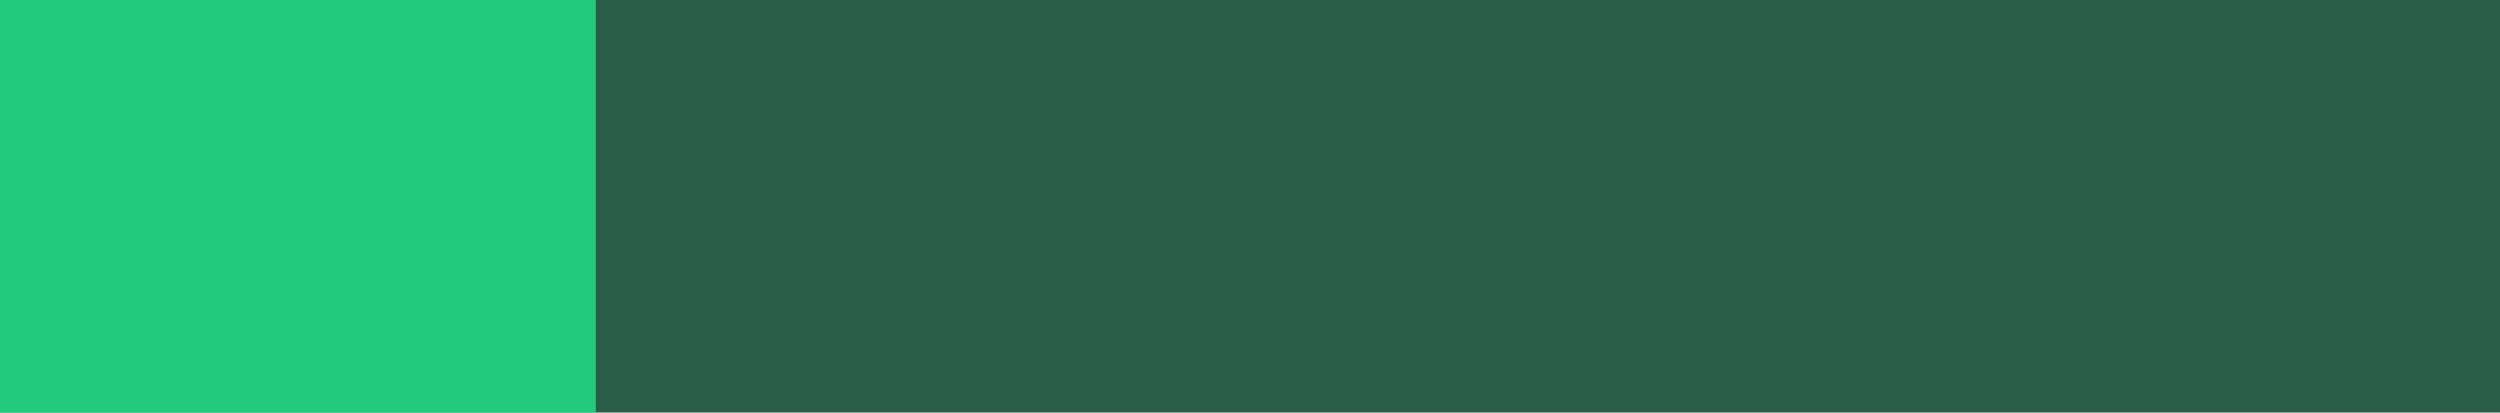
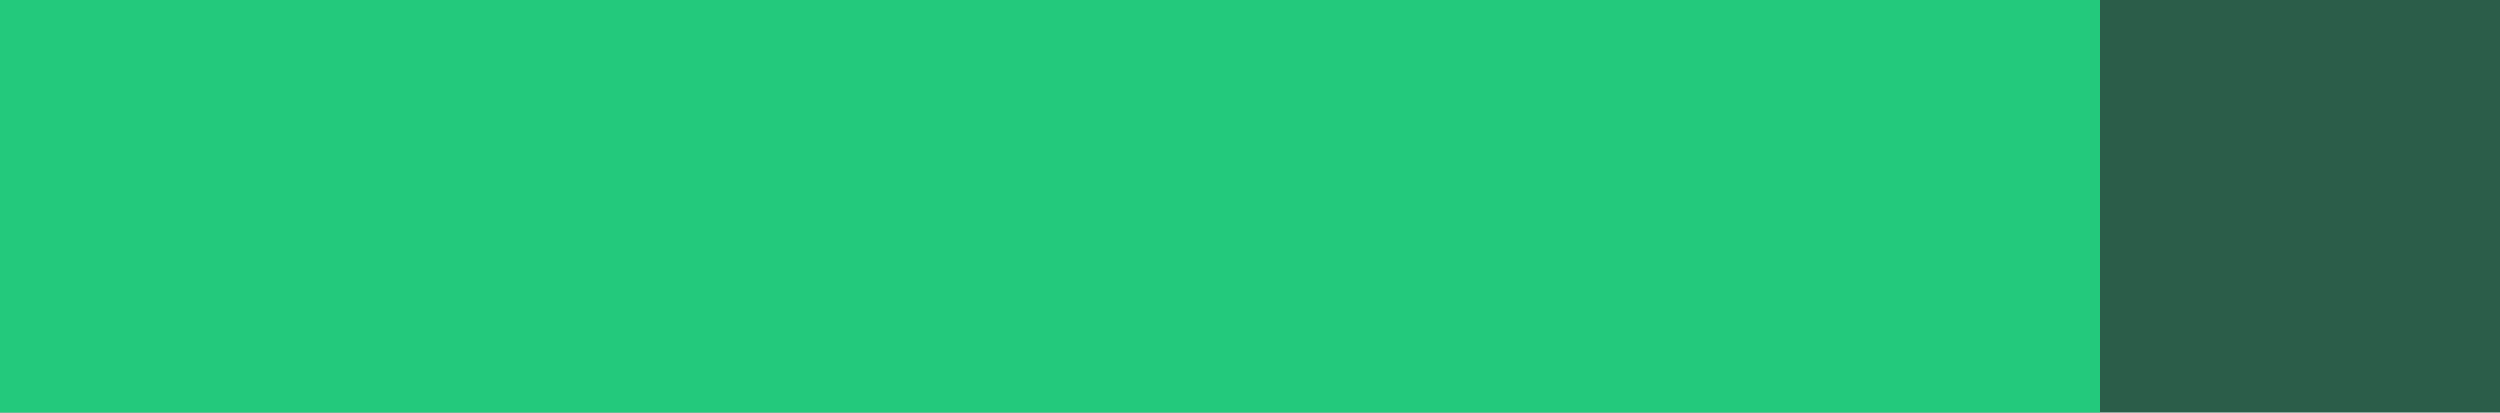
<svg xmlns="http://www.w3.org/2000/svg" width="600" height="99" viewBox="0 0 600 99" fill="none">
  <path d="M0 0H600V99C365.685 99 234.315 99 0 99V0Z" fill="#215540" fill-opacity="0.95" />
-   <path d="M0 0H143V99C87.155 99 55.845 99 0 99V0Z" fill="#21E68A" fill-opacity="0.79" />
+   <path d="M0 0H504V99C307.176 99 196.824 99 0 99V0Z" fill="#21E68A" fill-opacity="0.79" />
</svg>
